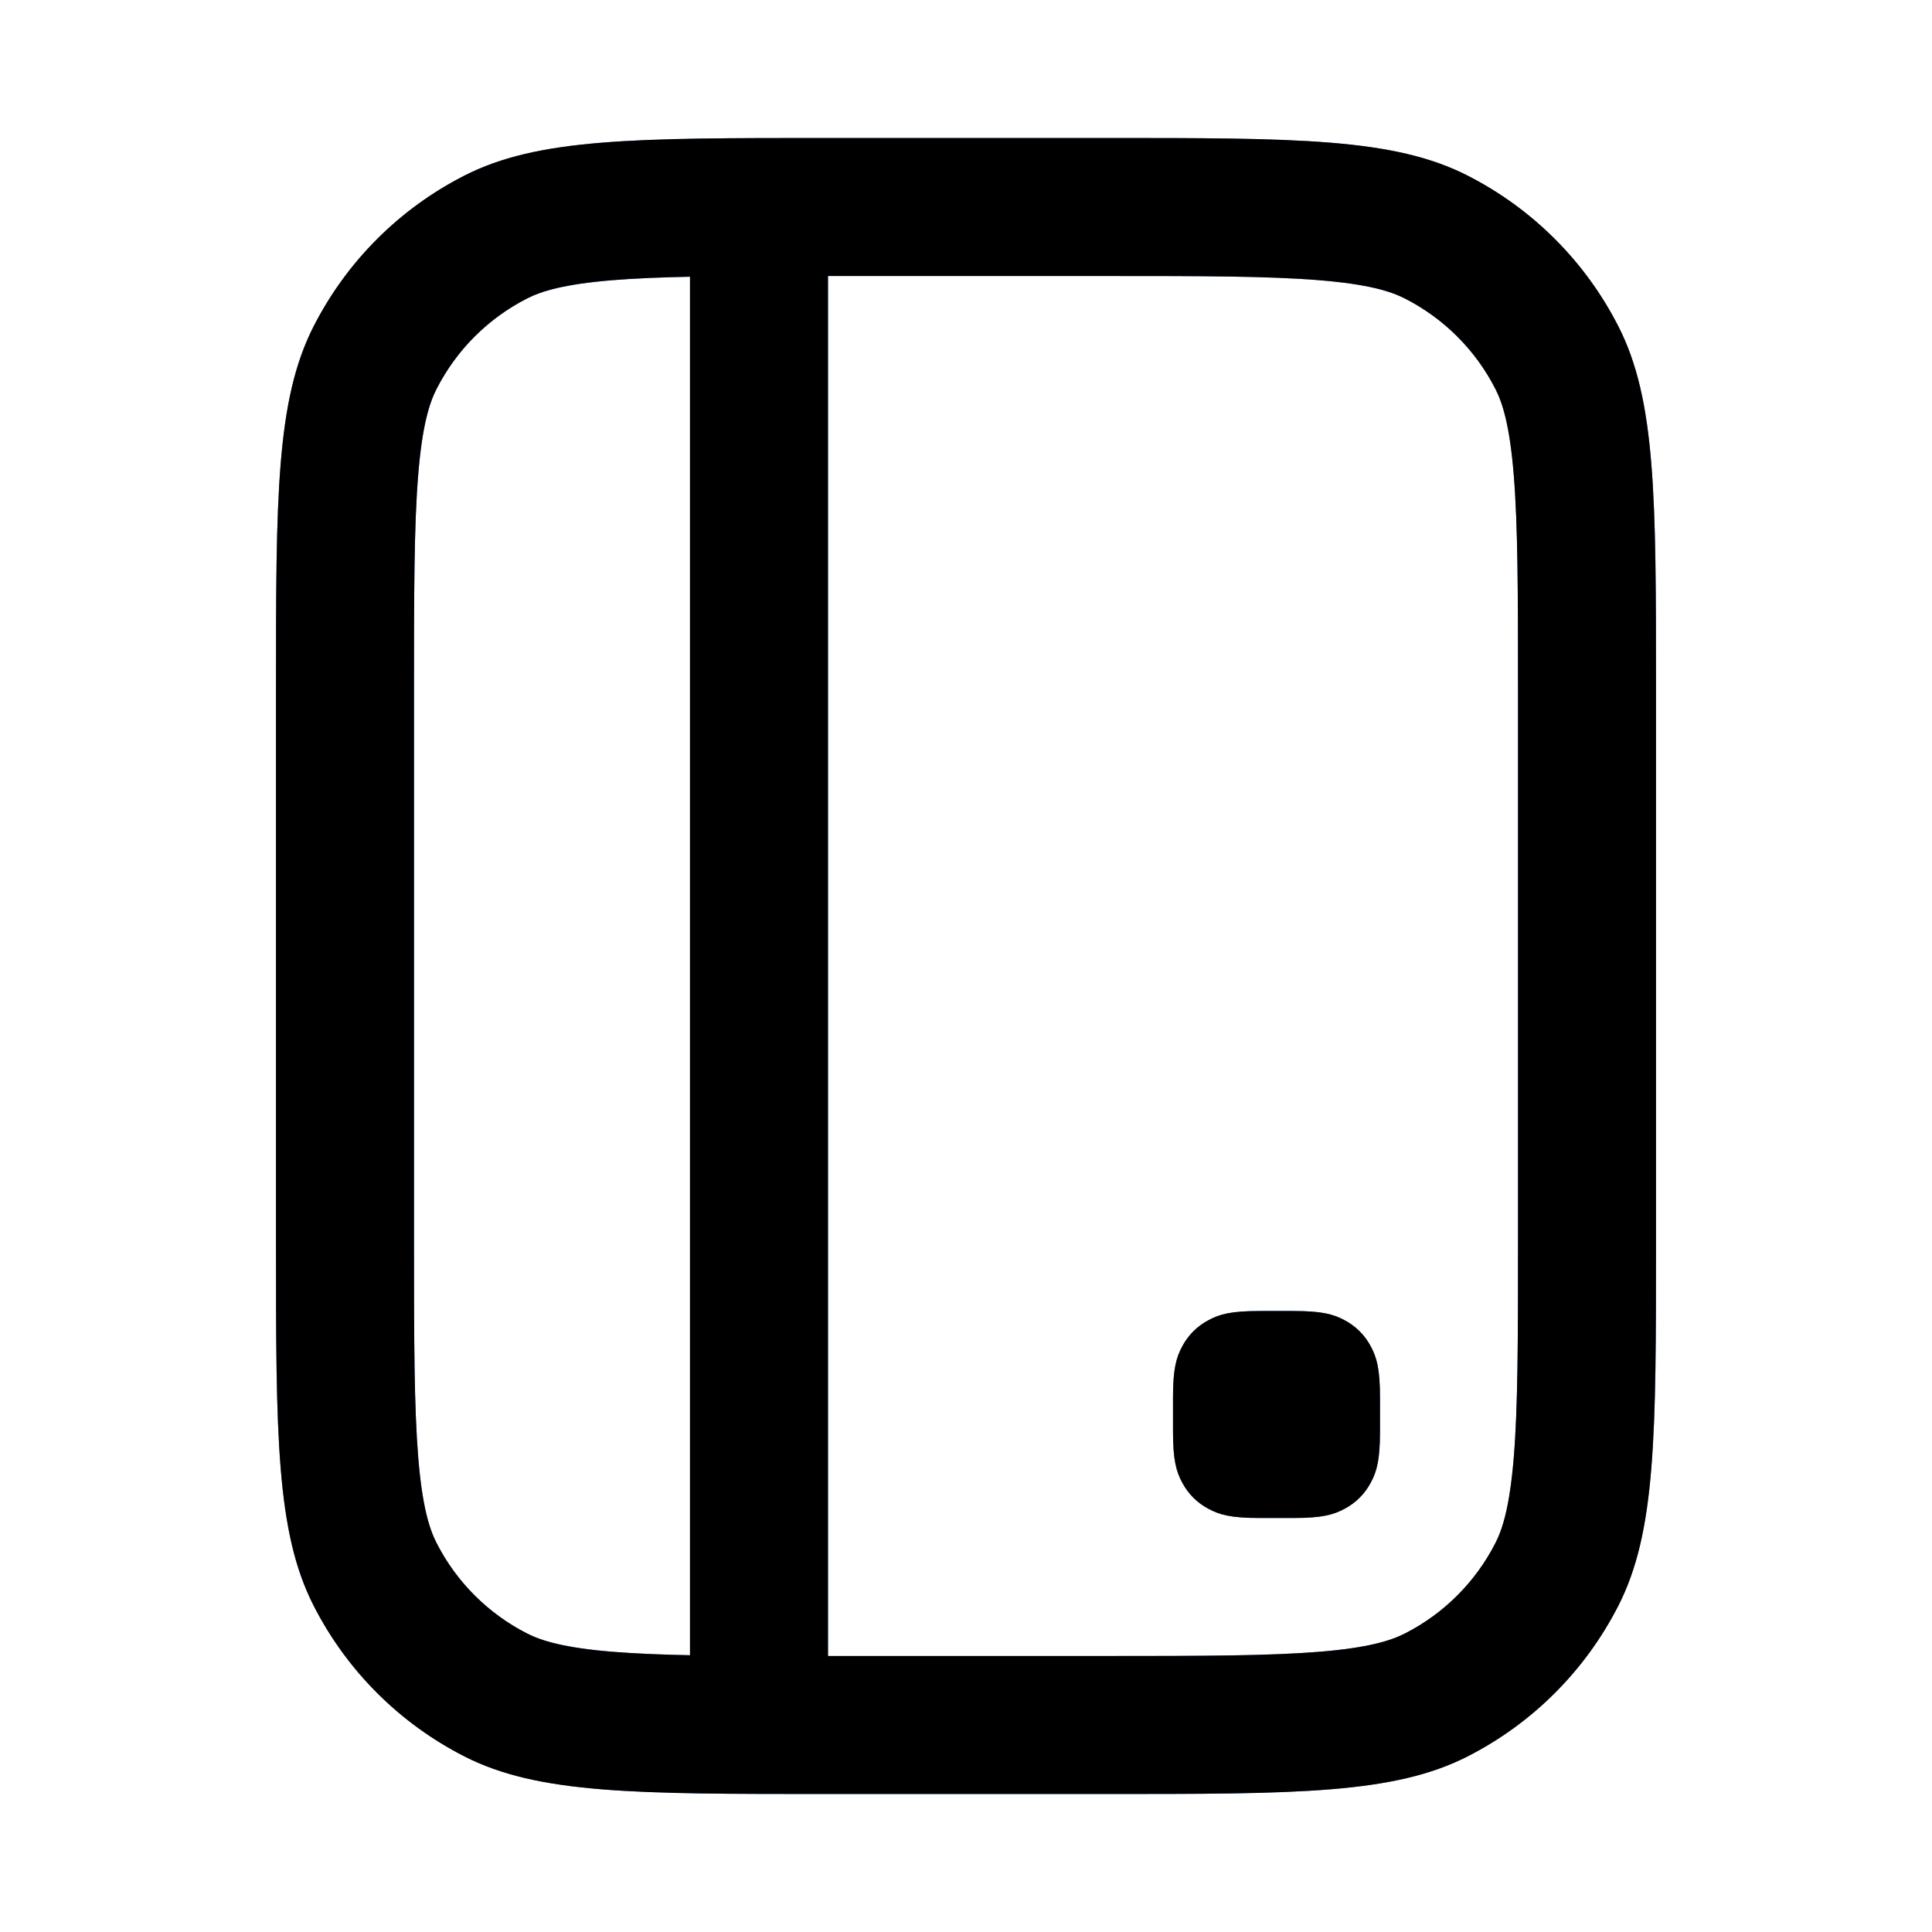
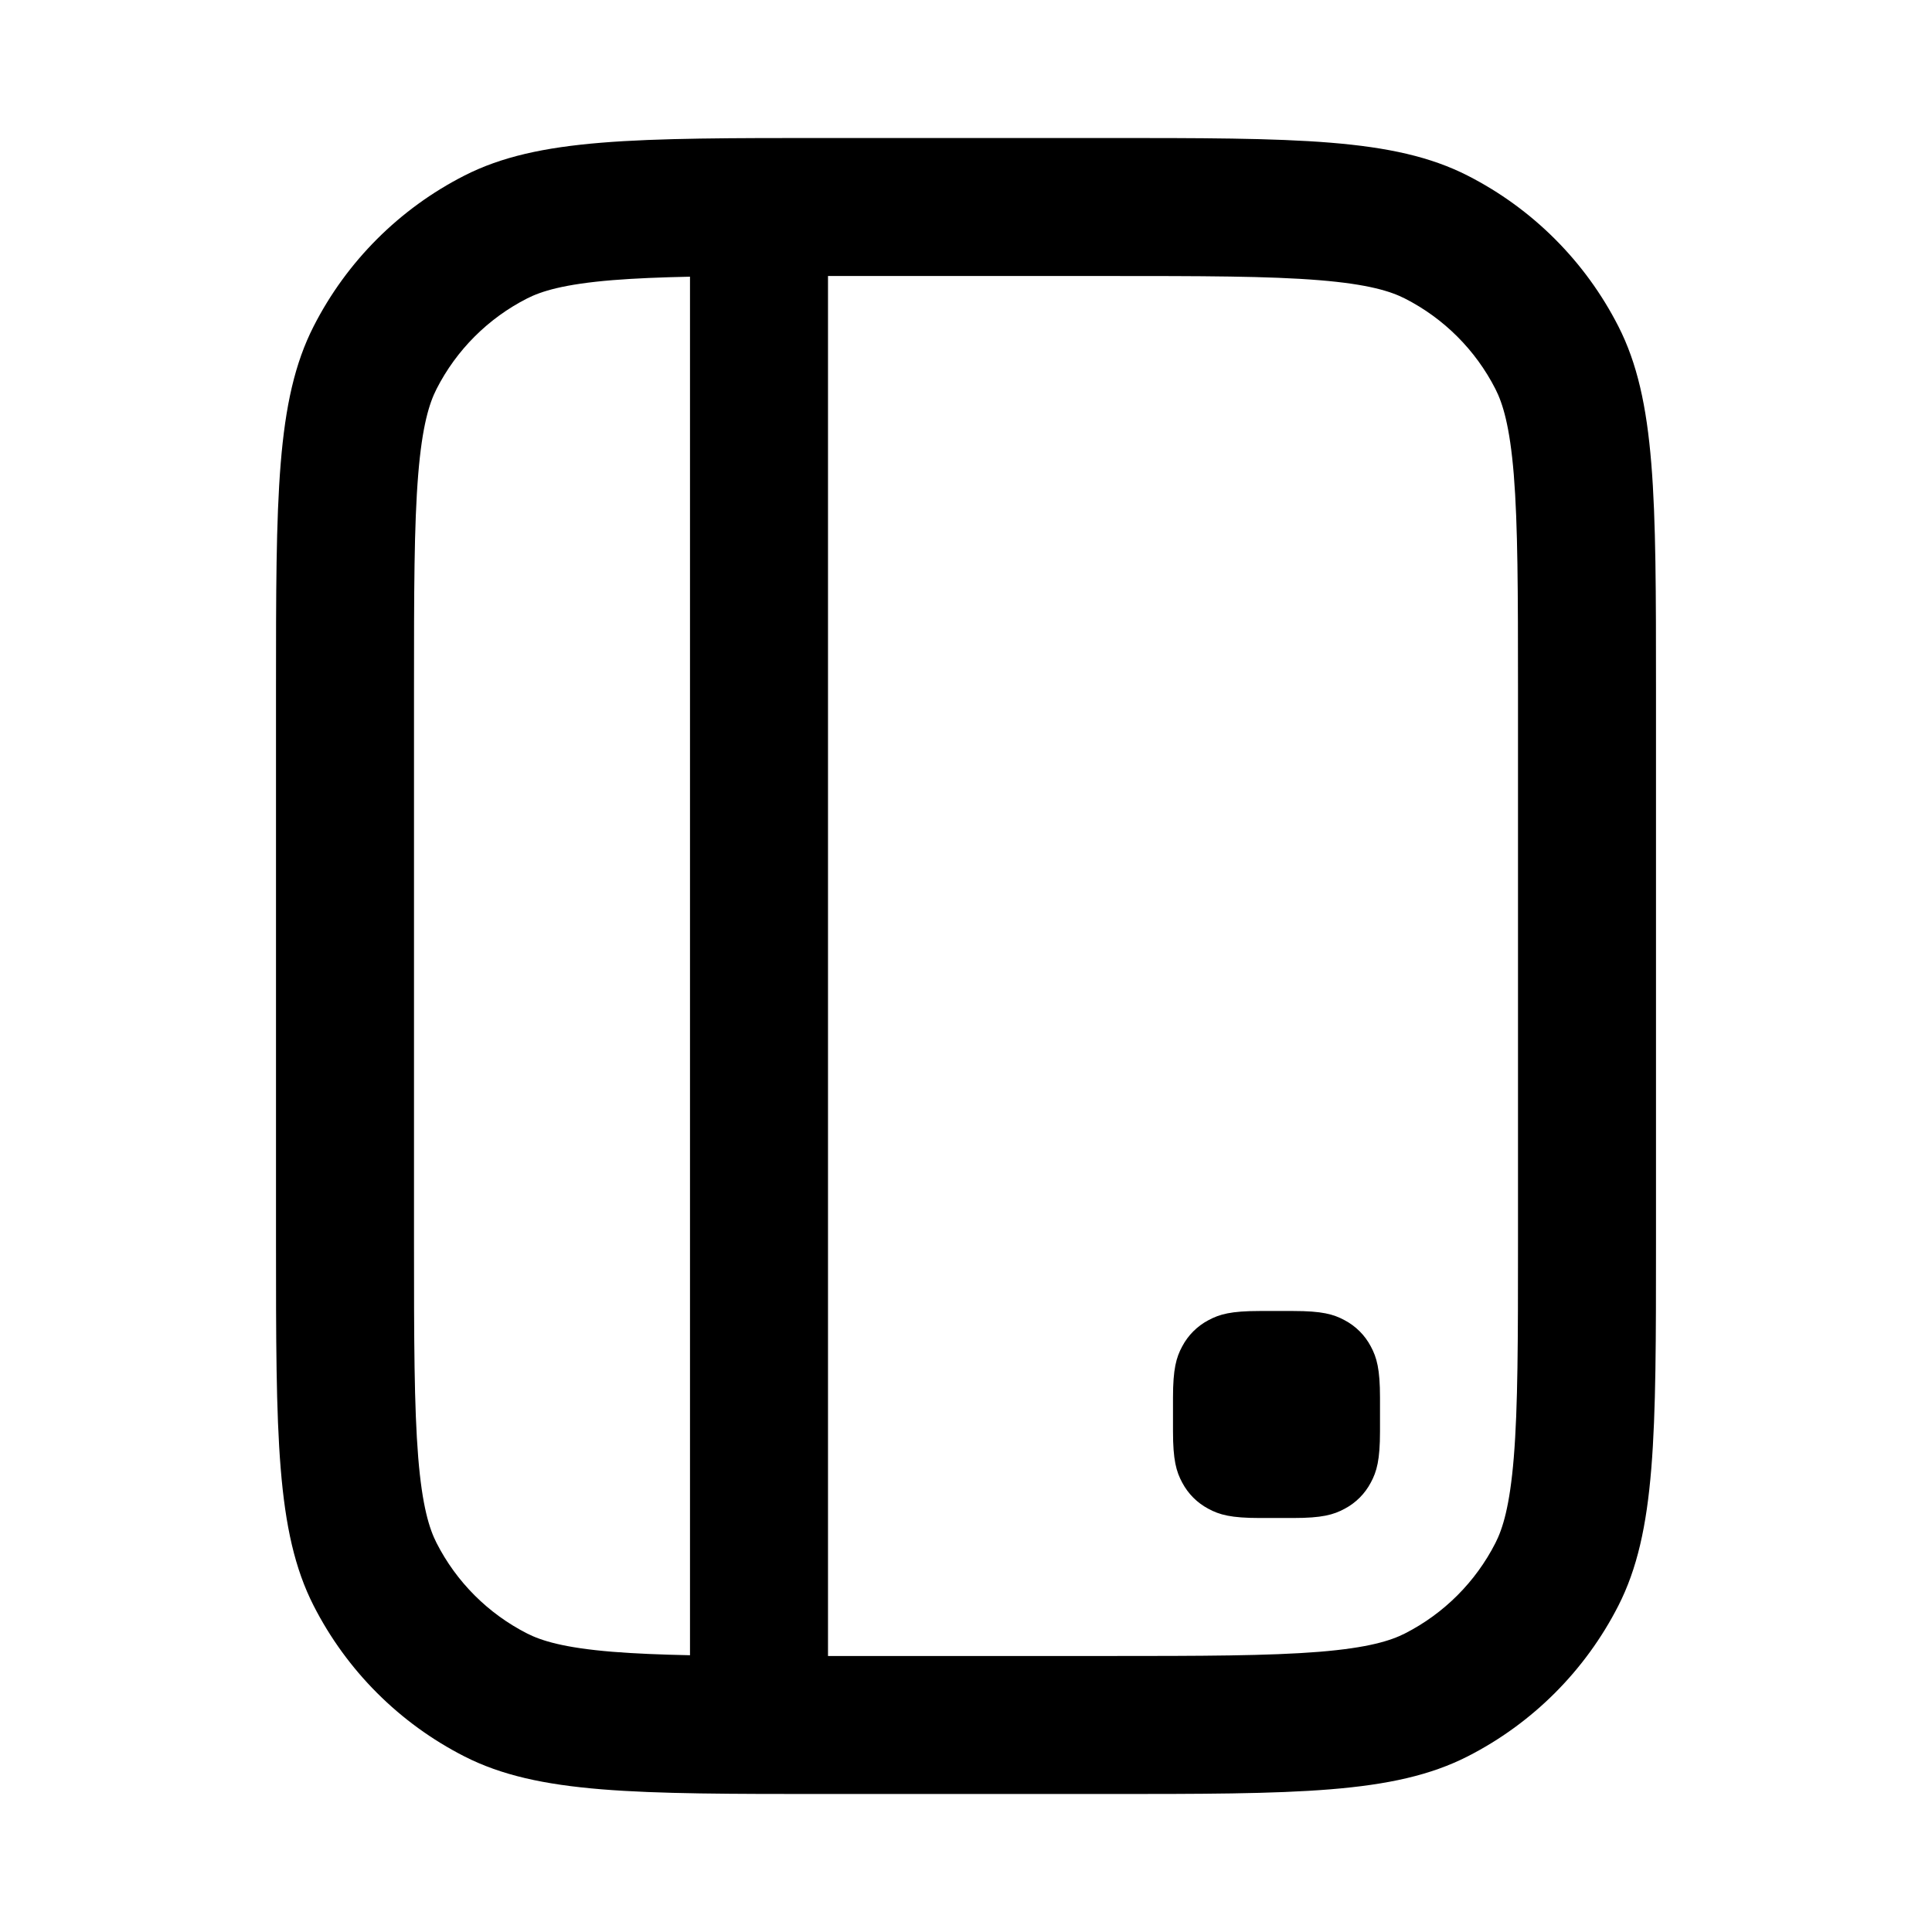
- <svg xmlns="http://www.w3.org/2000/svg" fill="none" height="28" width="28">
-   <path d="M5 10c0-1.417 0-2.419.065-3.203.063-.771.182-1.243.371-1.613a4 4 0 011.748-1.748c.37-.189.842-.308 1.613-.371C9.581 3 10.583 3 12 3h4c1.417 0 2.419 0 3.203.065.772.063 1.243.182 1.613.371a4 4 0 011.748 1.748c.189.37.308.842.371 1.613C23 7.581 23 8.583 23 10v8c0 1.417 0 2.419-.065 3.203-.063.772-.182 1.243-.371 1.613a4 4 0 01-1.748 1.748c-.37.189-.842.308-1.613.371C18.419 25 17.417 25 16 25h-4c-1.417 0-2.419 0-3.203-.065-.771-.063-1.243-.182-1.613-.371a4 4 0 01-1.748-1.748c-.189-.37-.308-.842-.371-1.613C5 20.419 5 19.417 5 18z" stroke="#3f8ae0" stroke-width="2" />
-   <path d="M19.866 21.488c.088-.163.134-.33.134-.743v-.49c0-.413-.046-.58-.134-.743a.908.908 0 00-.378-.378c-.163-.088-.33-.134-.743-.134h-.49c-.413 0-.58.046-.743.134a.908.908 0 00-.378.378c-.088.163-.134.33-.134.743v.49c0 .413.046.58.134.743.087.163.215.291.378.378.163.088.33.134.743.134h.49c.413 0 .58-.046.743-.134a.908.908 0 00.378-.378z" fill="#3f8ae0" />
-   <path d="M11 25V3" stroke="#3f8ae0" stroke-width="2" />
-   <path clip-rule="evenodd" d="M16 4h-4v20h4c1.433 0 2.388-.002 3.121-.061.71-.058 1.035-.161 1.241-.266a3 3 0 001.311-1.311c.105-.206.207-.53.266-1.24.06-.734.061-1.689.061-3.122v-8c0-1.433-.002-2.388-.062-3.121-.058-.71-.16-1.035-.265-1.241a3 3 0 00-1.311-1.311c-.206-.105-.53-.208-1.24-.266C18.387 4.001 17.432 4 16 4zm-6 19.989V4.01c-.431.009-.798.024-1.121.05-.71.058-1.035.161-1.241.266a3 3 0 00-1.311 1.311c-.105.206-.208.53-.266 1.24C6.001 7.613 6 8.568 6 10v8c0 1.433.002 2.388.061 3.121.058.71.161 1.035.266 1.241a3 3 0 001.311 1.311c.206.105.53.208 1.24.266.324.026.69.041 1.122.05zM4.545 4.73C4 5.8 4 7.2 4 10v8c0 2.8 0 4.2.545 5.27a5 5 0 002.185 2.185C7.8 26 9.2 26 12 26h4c2.8 0 4.2 0 5.27-.545a5 5 0 002.185-2.185C24 22.2 24 20.8 24 18v-8c0-2.8 0-4.2-.545-5.27a5 5 0 00-2.185-2.185C20.2 2 18.8 2 16 2h-4c-2.8 0-4.2 0-5.27.545A5 5 0 004.545 4.73zm15.321 16.758c.088-.162.134-.33.134-.743v-.49c0-.413-.046-.58-.134-.743a.908.908 0 00-.378-.378c-.163-.088-.33-.134-.743-.134h-.49c-.413 0-.58.046-.743.134a.908.908 0 00-.378.378c-.088.163-.134.33-.134.743v.49c0 .413.046.58.134.743.087.163.215.291.378.378.163.088.33.134.743.134h.49c.413 0 .58-.046.743-.134a.908.908 0 00.378-.378z" fill="currentColor" fill-rule="evenodd" />
+ <svg xmlns="http://www.w3.org/2000/svg" width="28" height="28" fill="none">
+   <path fill-rule="evenodd" clip-rule="evenodd" d="M16 4h-4v20h4c1.433 0 2.388-.002 3.121-.061.71-.058 1.035-.161 1.241-.266a3 3 0 001.311-1.311c.105-.206.208-.53.266-1.24.06-.734.061-1.689.061-3.122v-8c0-1.433-.002-2.388-.061-3.121-.058-.71-.161-1.035-.266-1.241a3 3 0 00-1.311-1.311c-.206-.105-.53-.208-1.24-.266C18.387 4.001 17.432 4 16 4zm-6 19.989V4.01c-.431.009-.798.024-1.121.05-.71.058-1.035.161-1.241.266a3 3 0 00-1.311 1.311c-.105.206-.208.53-.266 1.24C6.001 7.613 6 8.568 6 10v8c0 1.433.002 2.388.061 3.121.058.71.161 1.035.266 1.241a3 3 0 001.311 1.311c.206.105.53.208 1.24.266.324.026.69.041 1.122.05zM4.545 4.73C4 5.8 4 7.2 4 10v8c0 2.8 0 4.2.545 5.27a5 5 0 002.185 2.185C7.8 26 9.2 26 12 26h4c2.8 0 4.2 0 5.27-.545a5 5 0 002.185-2.185C24 22.2 24 20.8 24 18v-8c0-2.8 0-4.2-.545-5.27a5 5 0 00-2.185-2.185C20.2 2 18.8 2 16 2h-4c-2.8 0-4.2 0-5.27.545A5 5 0 004.545 4.73zm15.321 16.758c.088-.162.134-.33.134-.743v-.49c0-.413-.046-.58-.134-.743a.908.908 0 00-.378-.378c-.162-.088-.33-.134-.743-.134h-.49c-.413 0-.58.046-.743.134a.908.908 0 00-.378.378c-.088.162-.134.33-.134.743v.49c0 .413.046.58.134.743.087.163.215.291.378.378.162.088.33.134.743.134h.49c.413 0 .58-.046.743-.134a.908.908 0 00.378-.378z" fill="currentColor" />
</svg>
